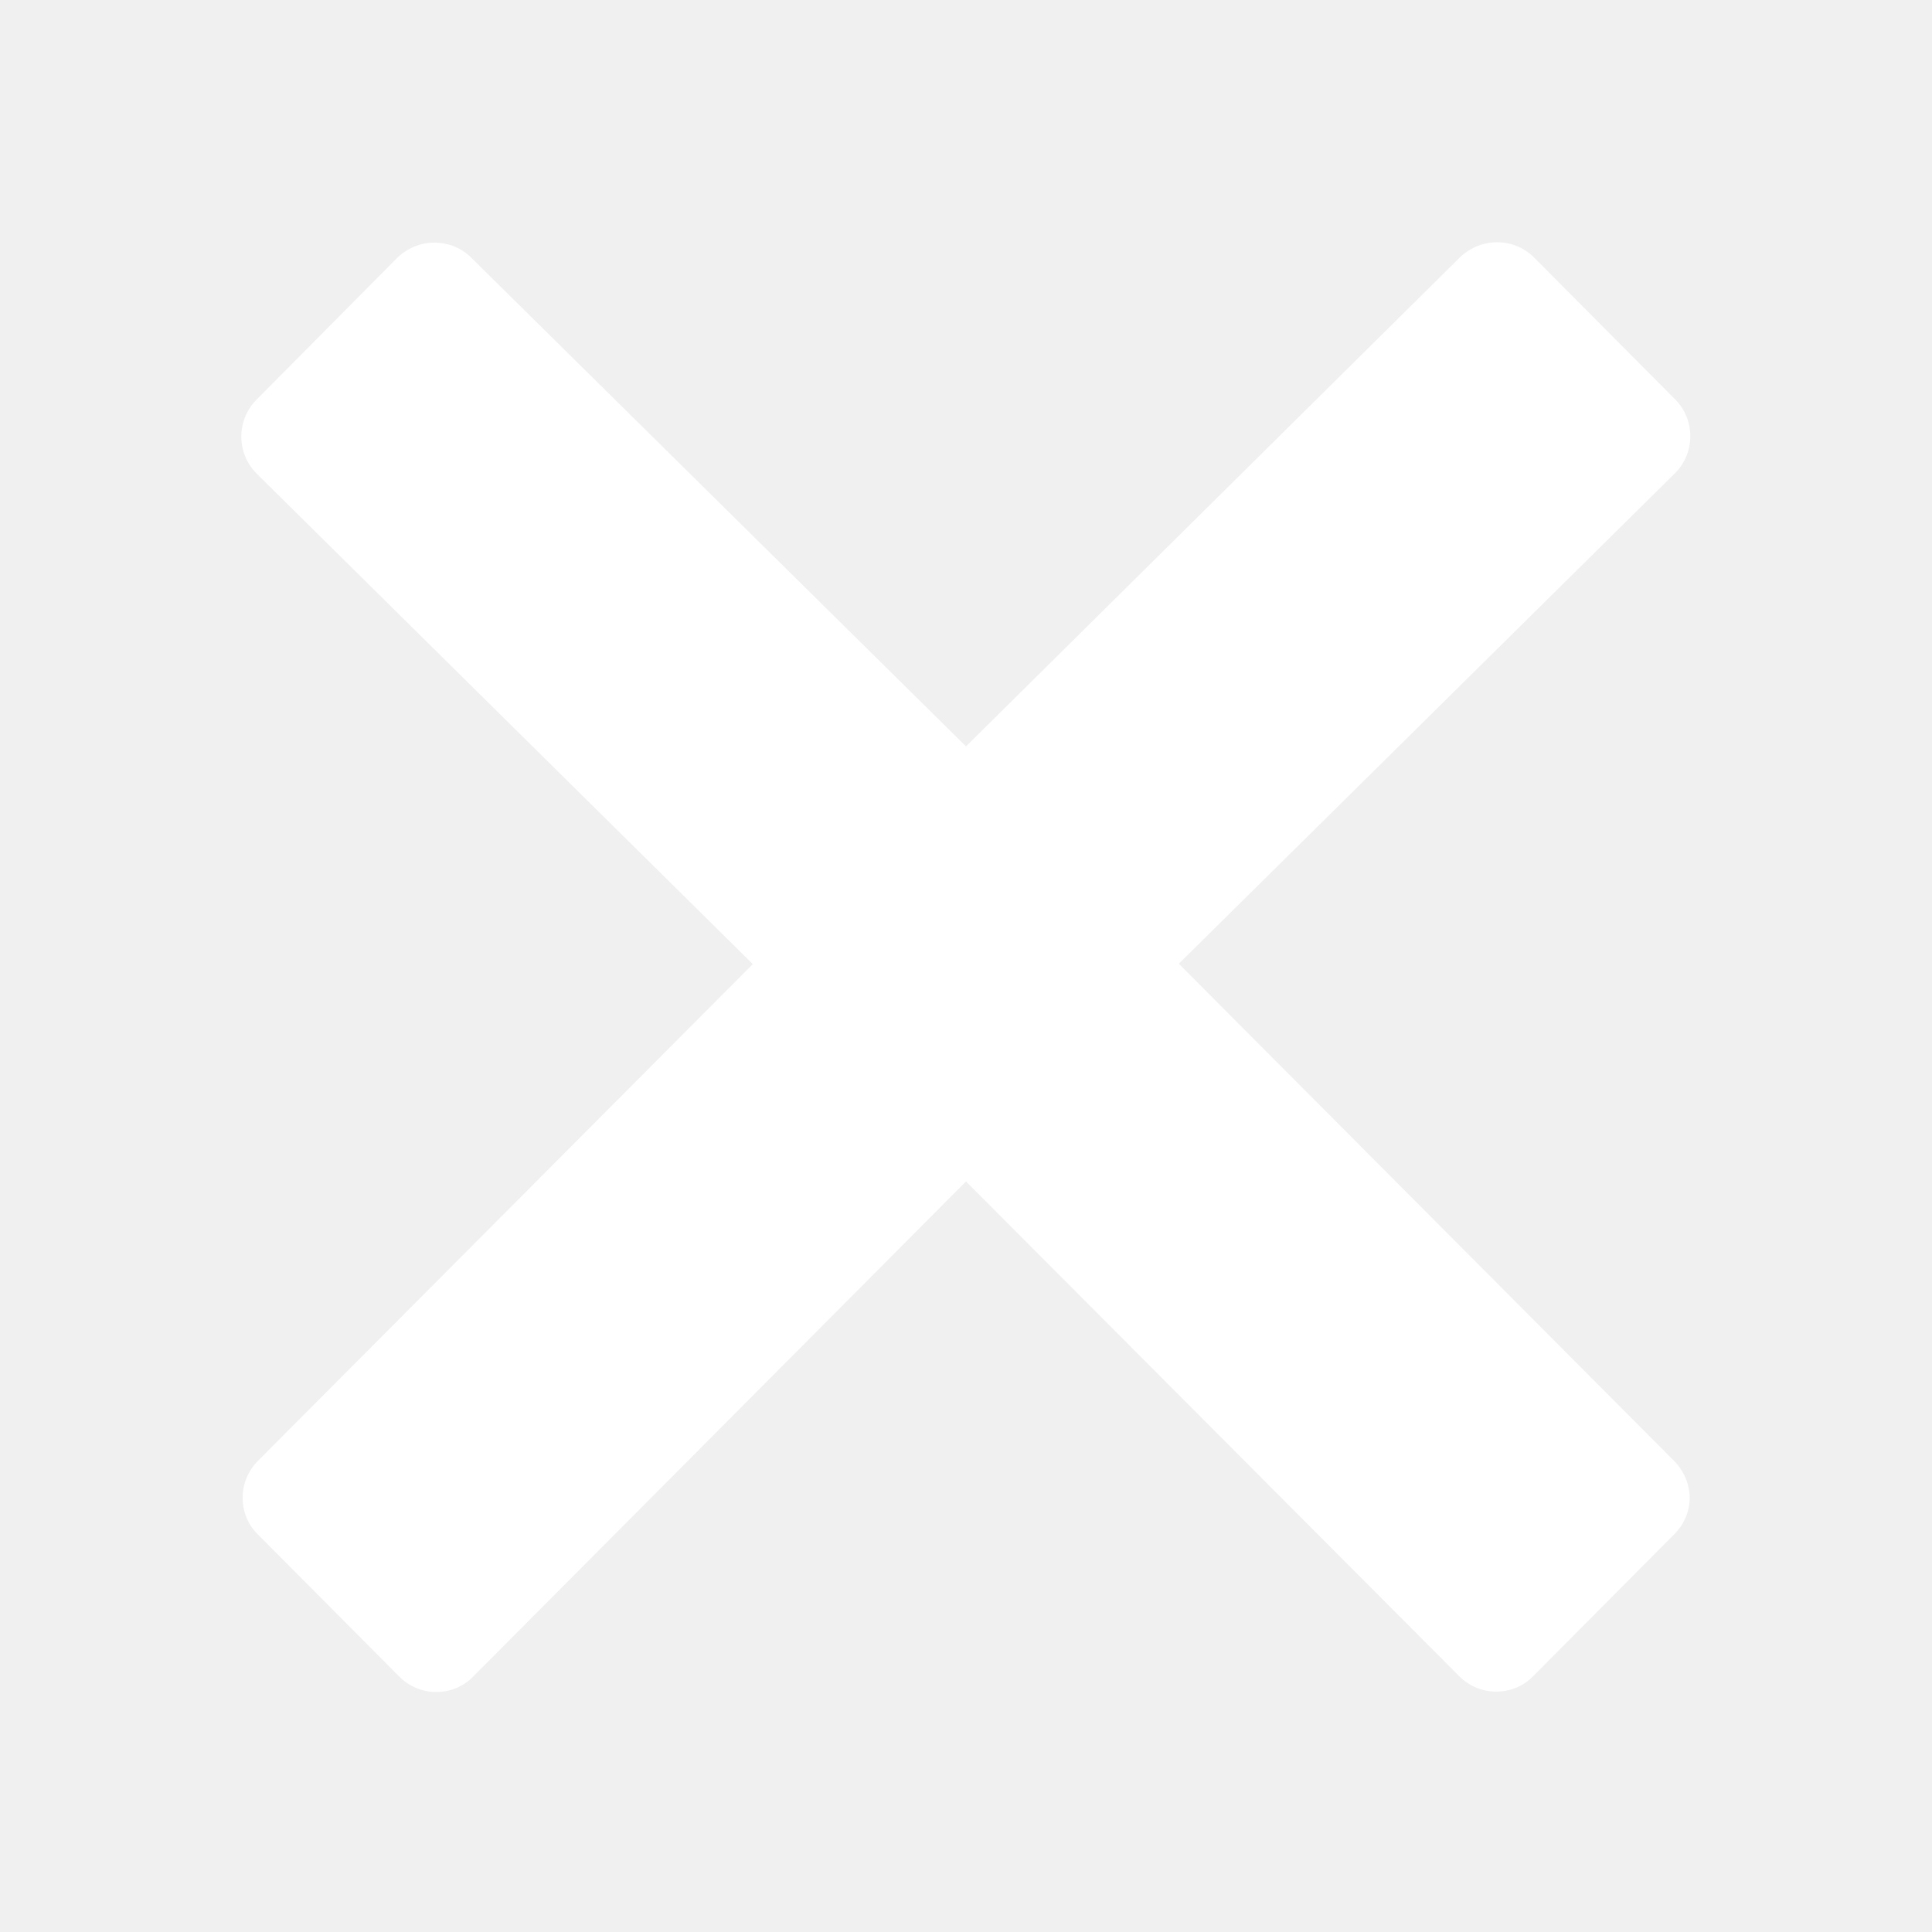
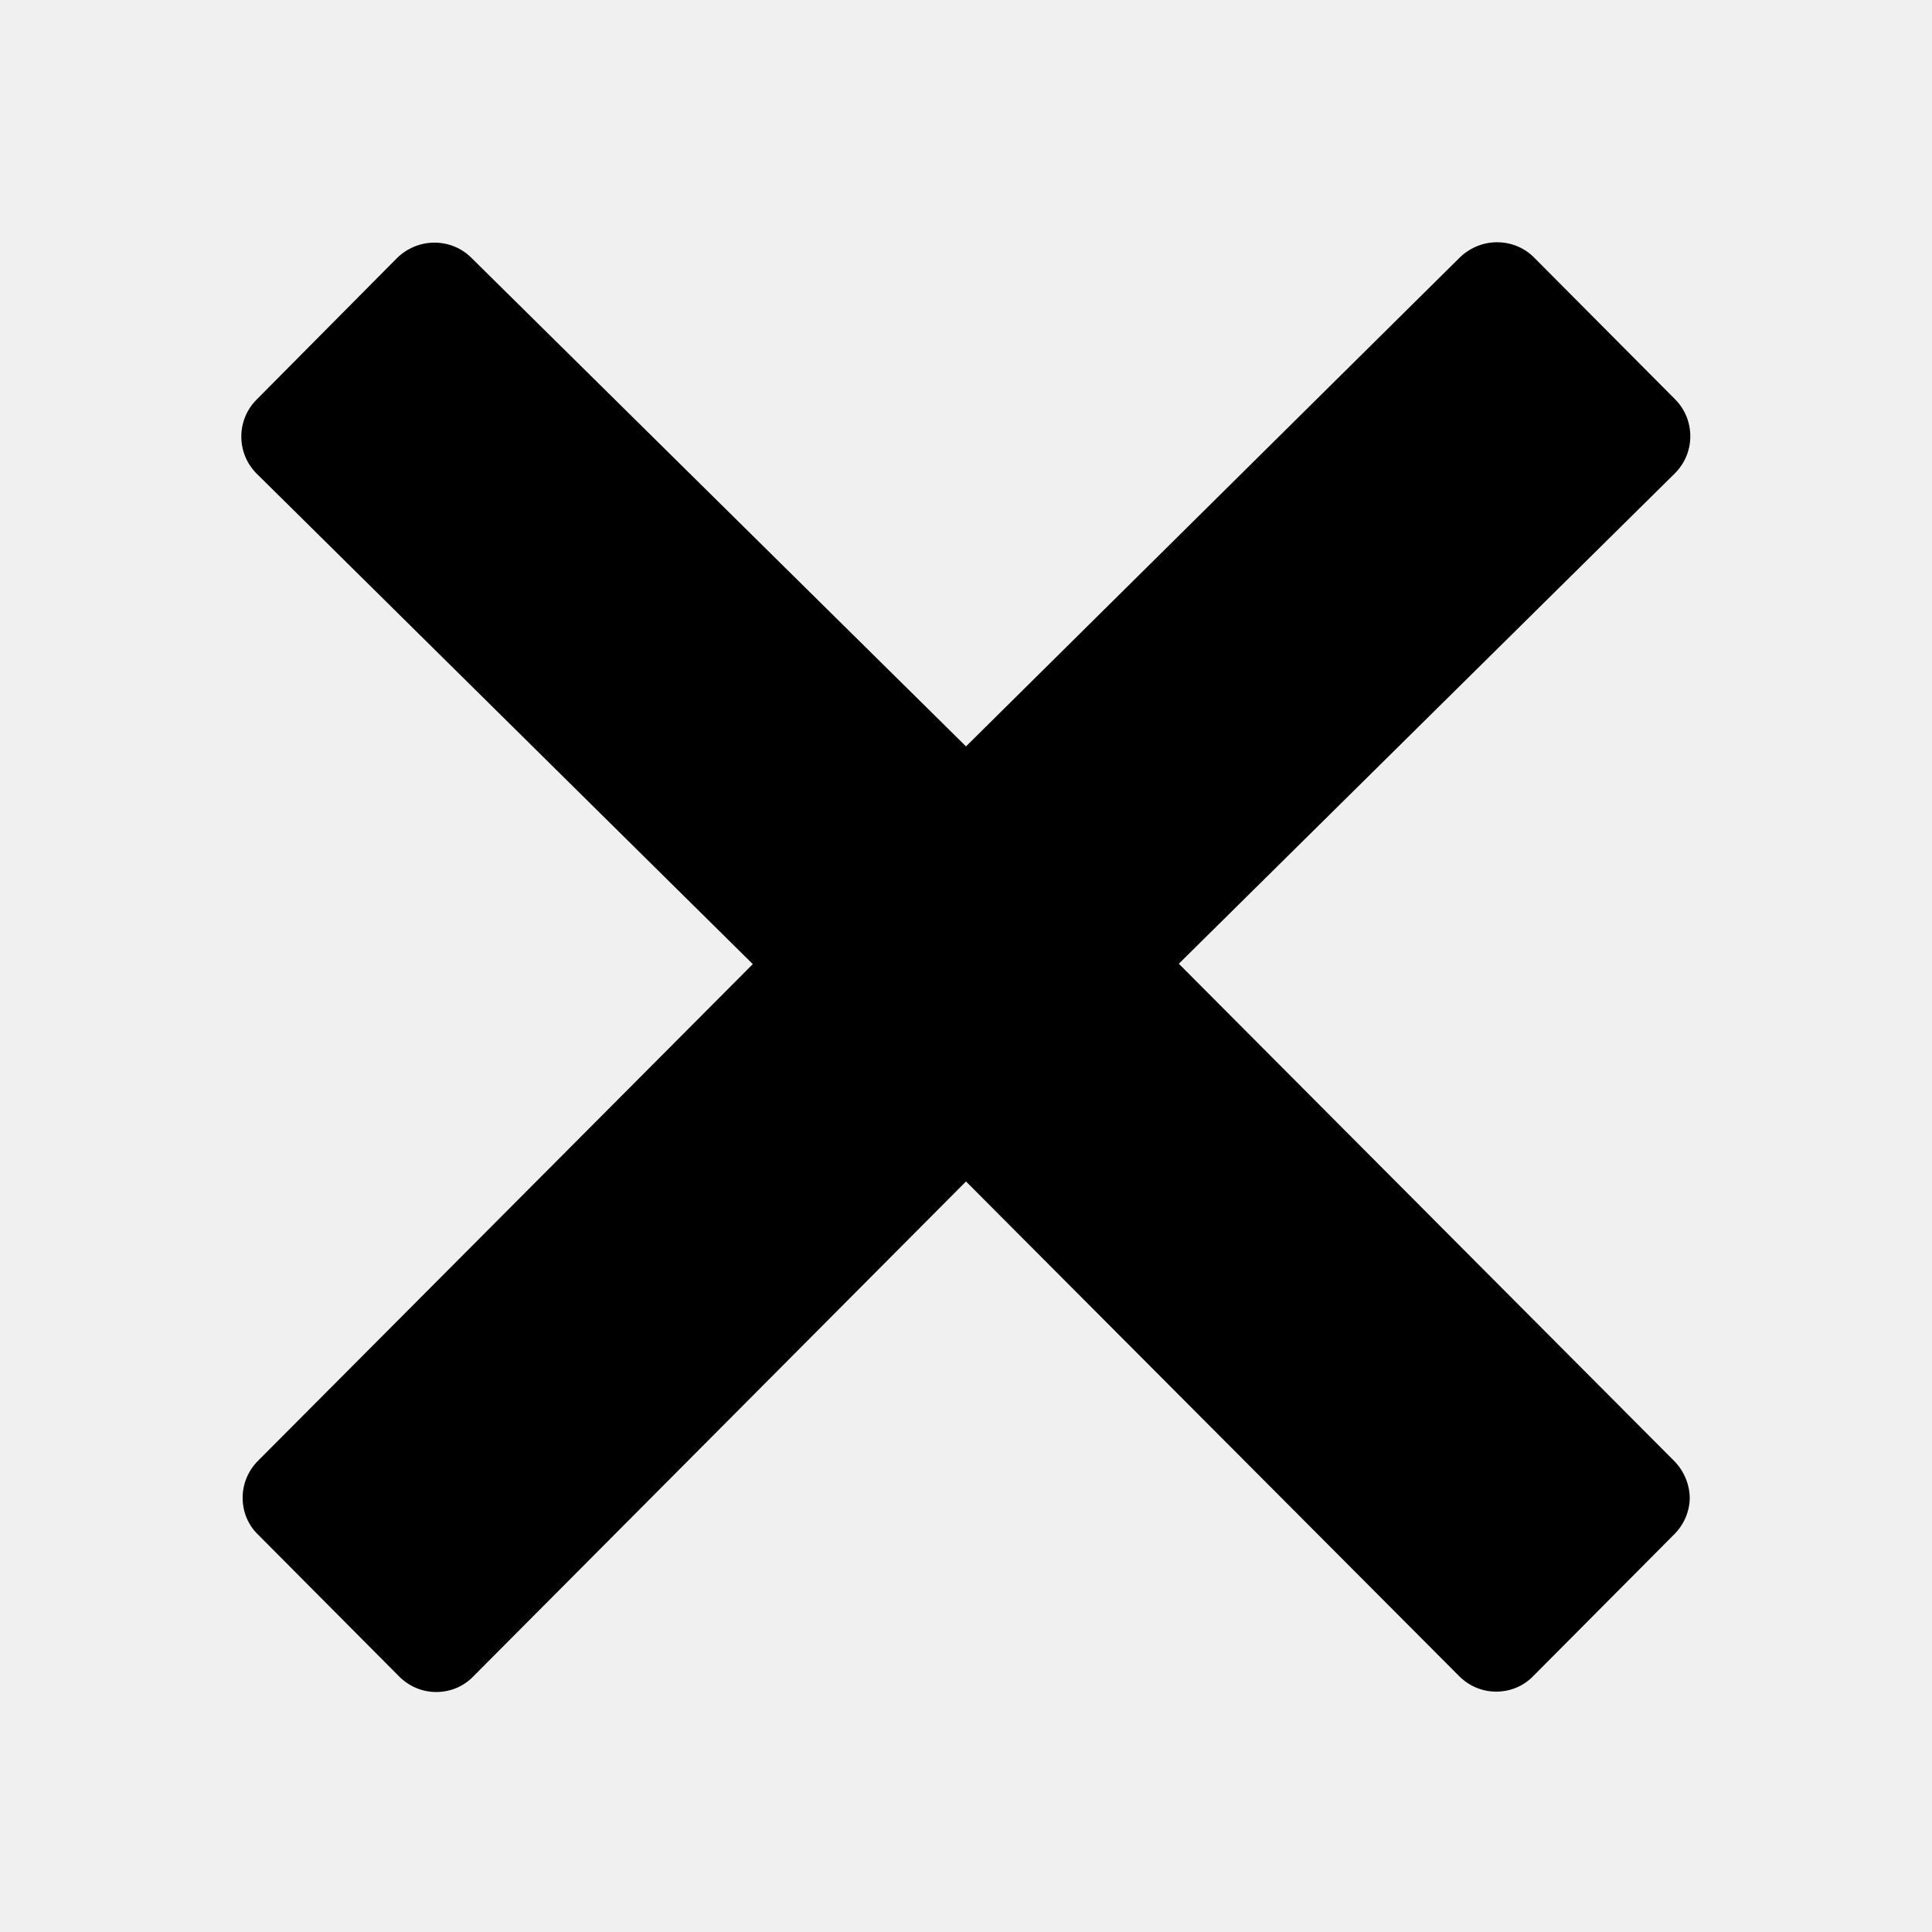
<svg xmlns="http://www.w3.org/2000/svg" version="1.1" id="Layer_1" x="0px" y="0px" width="512px" height="512px" viewBox="0 0 512 512" style="enable-background:new 0 0 512 512;" xml:space="preserve">
-   <path fill="#fff" d="M443.6,387.1L312.4,255.4l131.5-130c5.4-5.4,5.4-14.2,0-19.6l-37.4-37.6c-2.6-2.6-6.1-4-9.8-4c-3.7,0-7.2,1.5-9.8,4  L256,197.8L124.9,68.3c-2.6-2.6-6.1-4-9.8-4c-3.7,0-7.2,1.5-9.8,4L68,105.9c-5.4,5.4-5.4,14.2,0,19.6l131.5,130L68.4,387.1  c-2.6,2.6-4.1,6.1-4.1,9.8c0,3.7,1.4,7.2,4.1,9.8l37.4,37.6c2.7,2.7,6.2,4.1,9.8,4.1c3.5,0,7.1-1.3,9.8-4.1L256,313.1l130.7,131.1  c2.7,2.7,6.2,4.1,9.8,4.1c3.5,0,7.1-1.3,9.8-4.1l37.4-37.6c2.6-2.6,4.1-6.1,4.1-9.8C447.7,393.2,446.2,389.7,443.6,387.1z" />
+   <path d="M443.6,387.1L312.4,255.4l131.5-130c5.4-5.4,5.4-14.2,0-19.6l-37.4-37.6c-2.6-2.6-6.1-4-9.8-4c-3.7,0-7.2,1.5-9.8,4  L256,197.8L124.9,68.3c-2.6-2.6-6.1-4-9.8-4c-3.7,0-7.2,1.5-9.8,4L68,105.9c-5.4,5.4-5.4,14.2,0,19.6l131.5,130L68.4,387.1  c-2.6,2.6-4.1,6.1-4.1,9.8c0,3.7,1.4,7.2,4.1,9.8l37.4,37.6c2.7,2.7,6.2,4.1,9.8,4.1c3.5,0,7.1-1.3,9.8-4.1L256,313.1l130.7,131.1  c2.7,2.7,6.2,4.1,9.8,4.1c3.5,0,7.1-1.3,9.8-4.1l37.4-37.6c2.6-2.6,4.1-6.1,4.1-9.8C447.7,393.2,446.2,389.7,443.6,387.1z" />
</svg>
